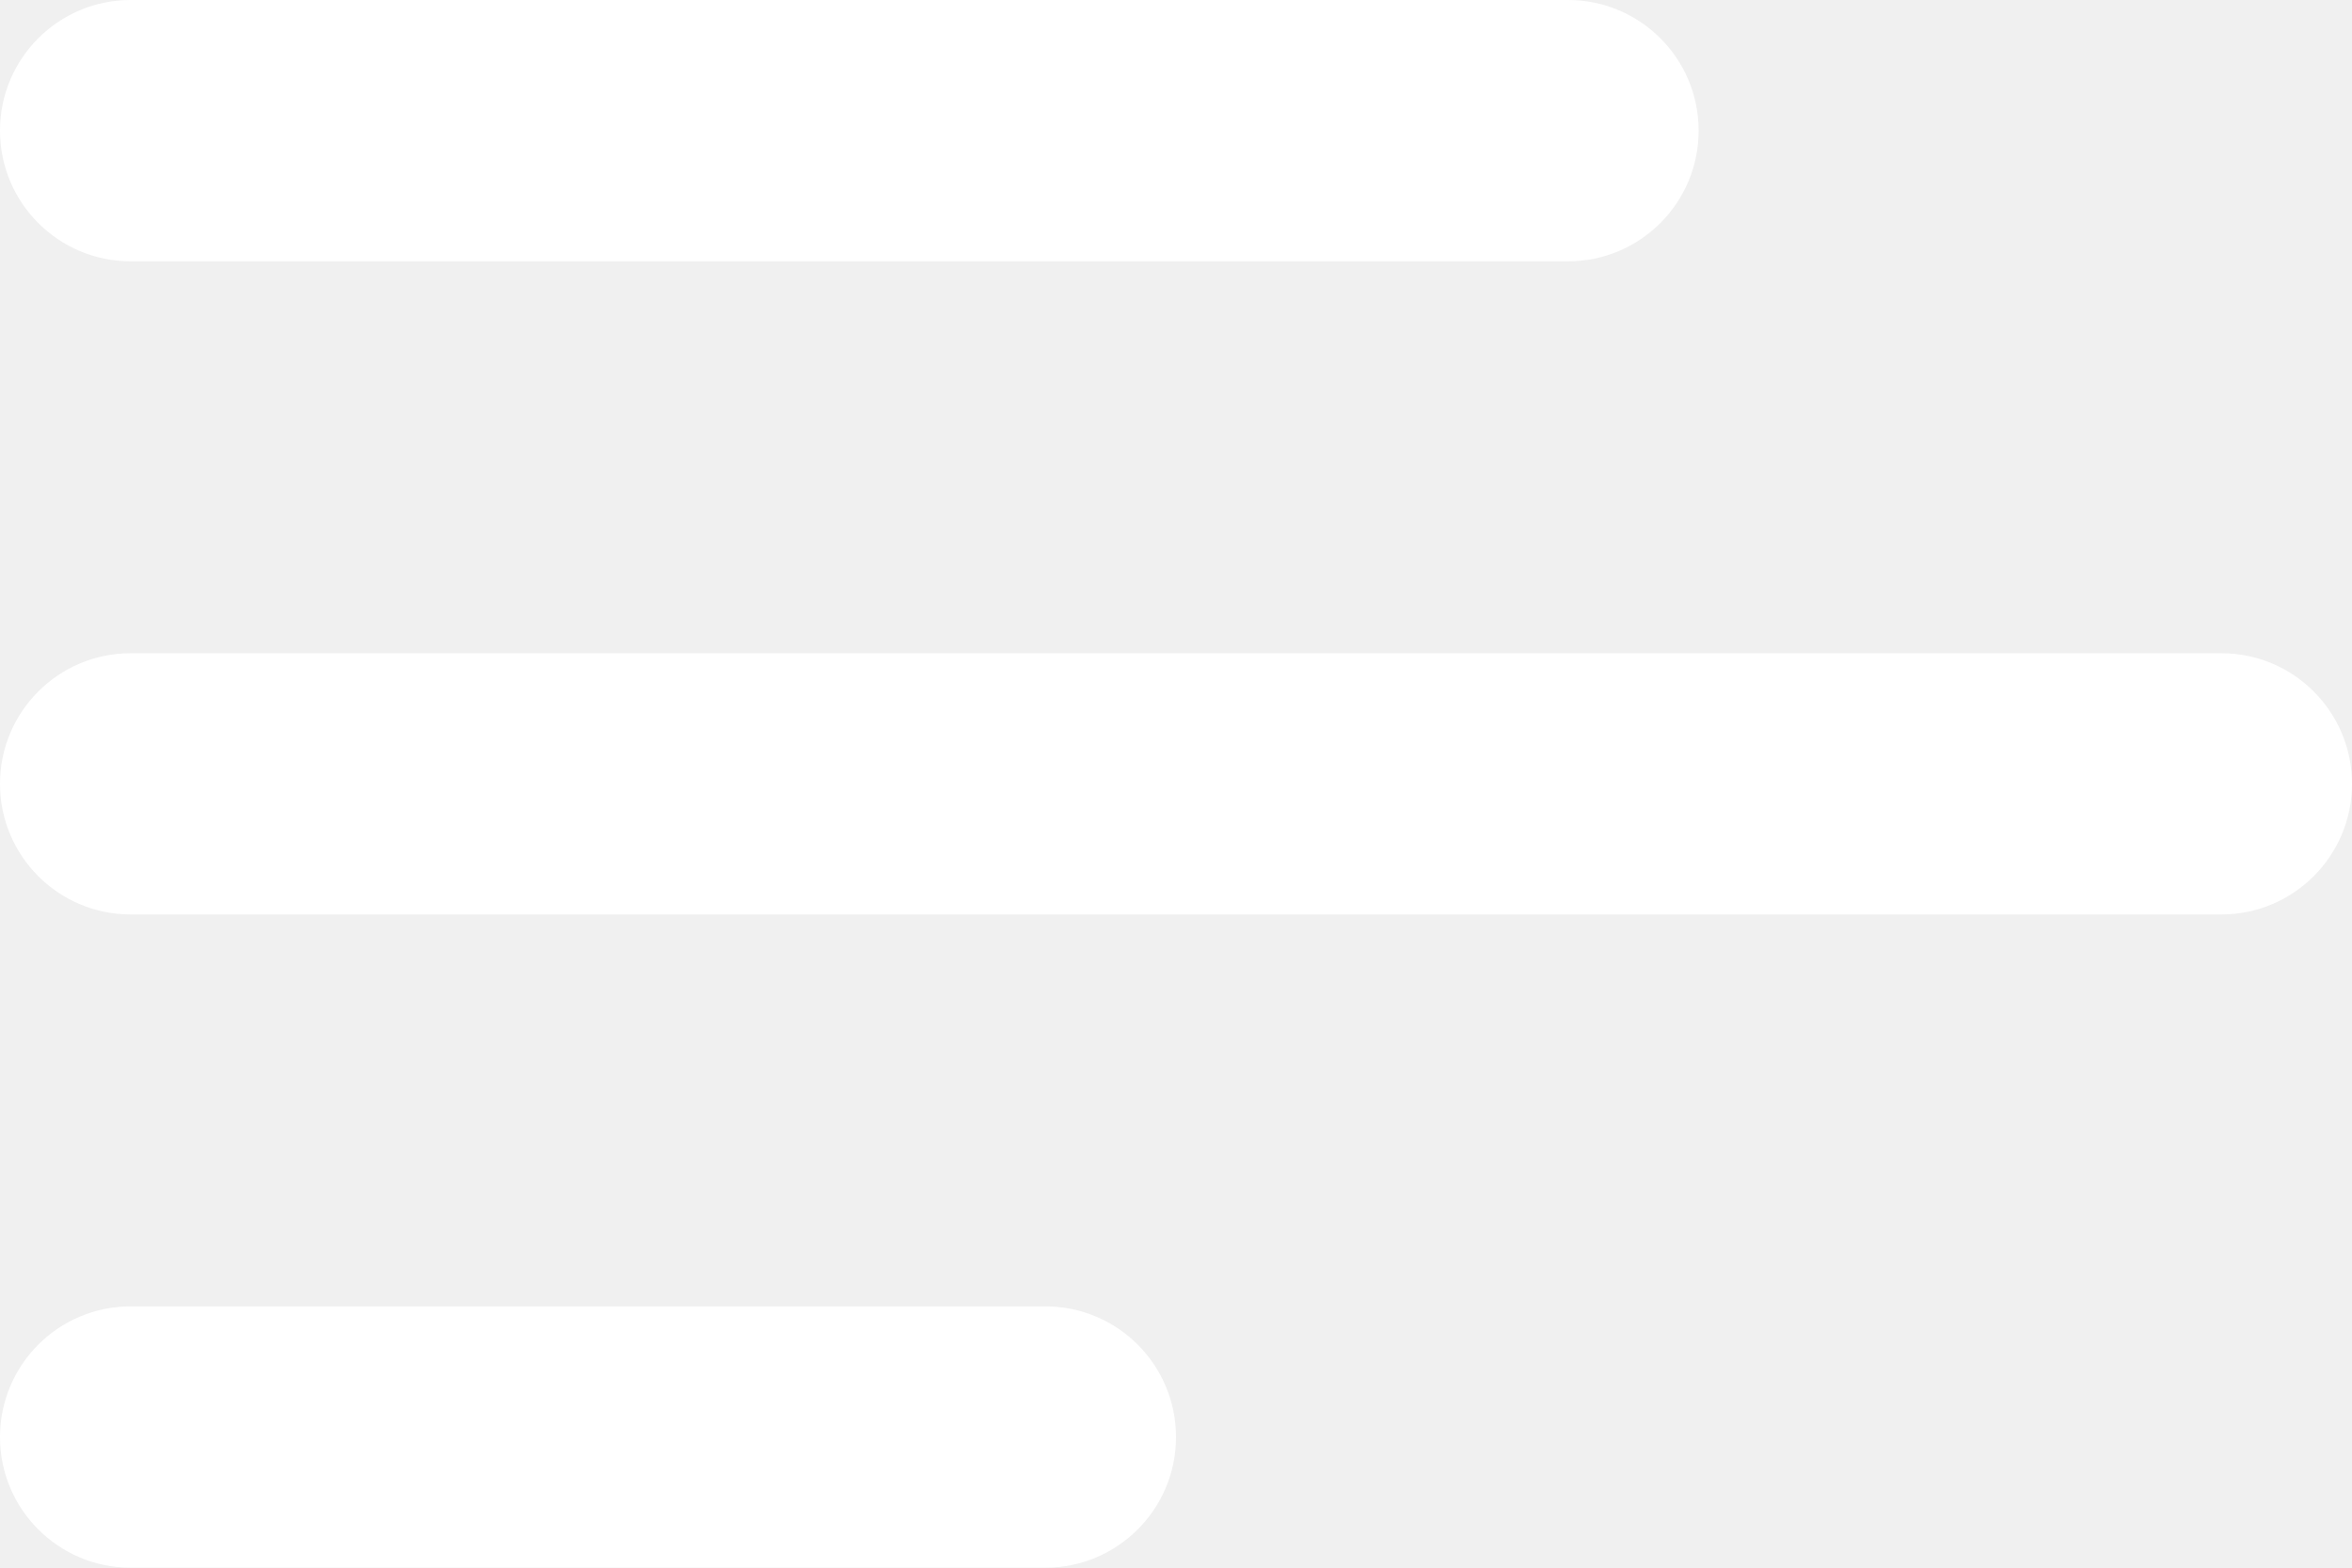
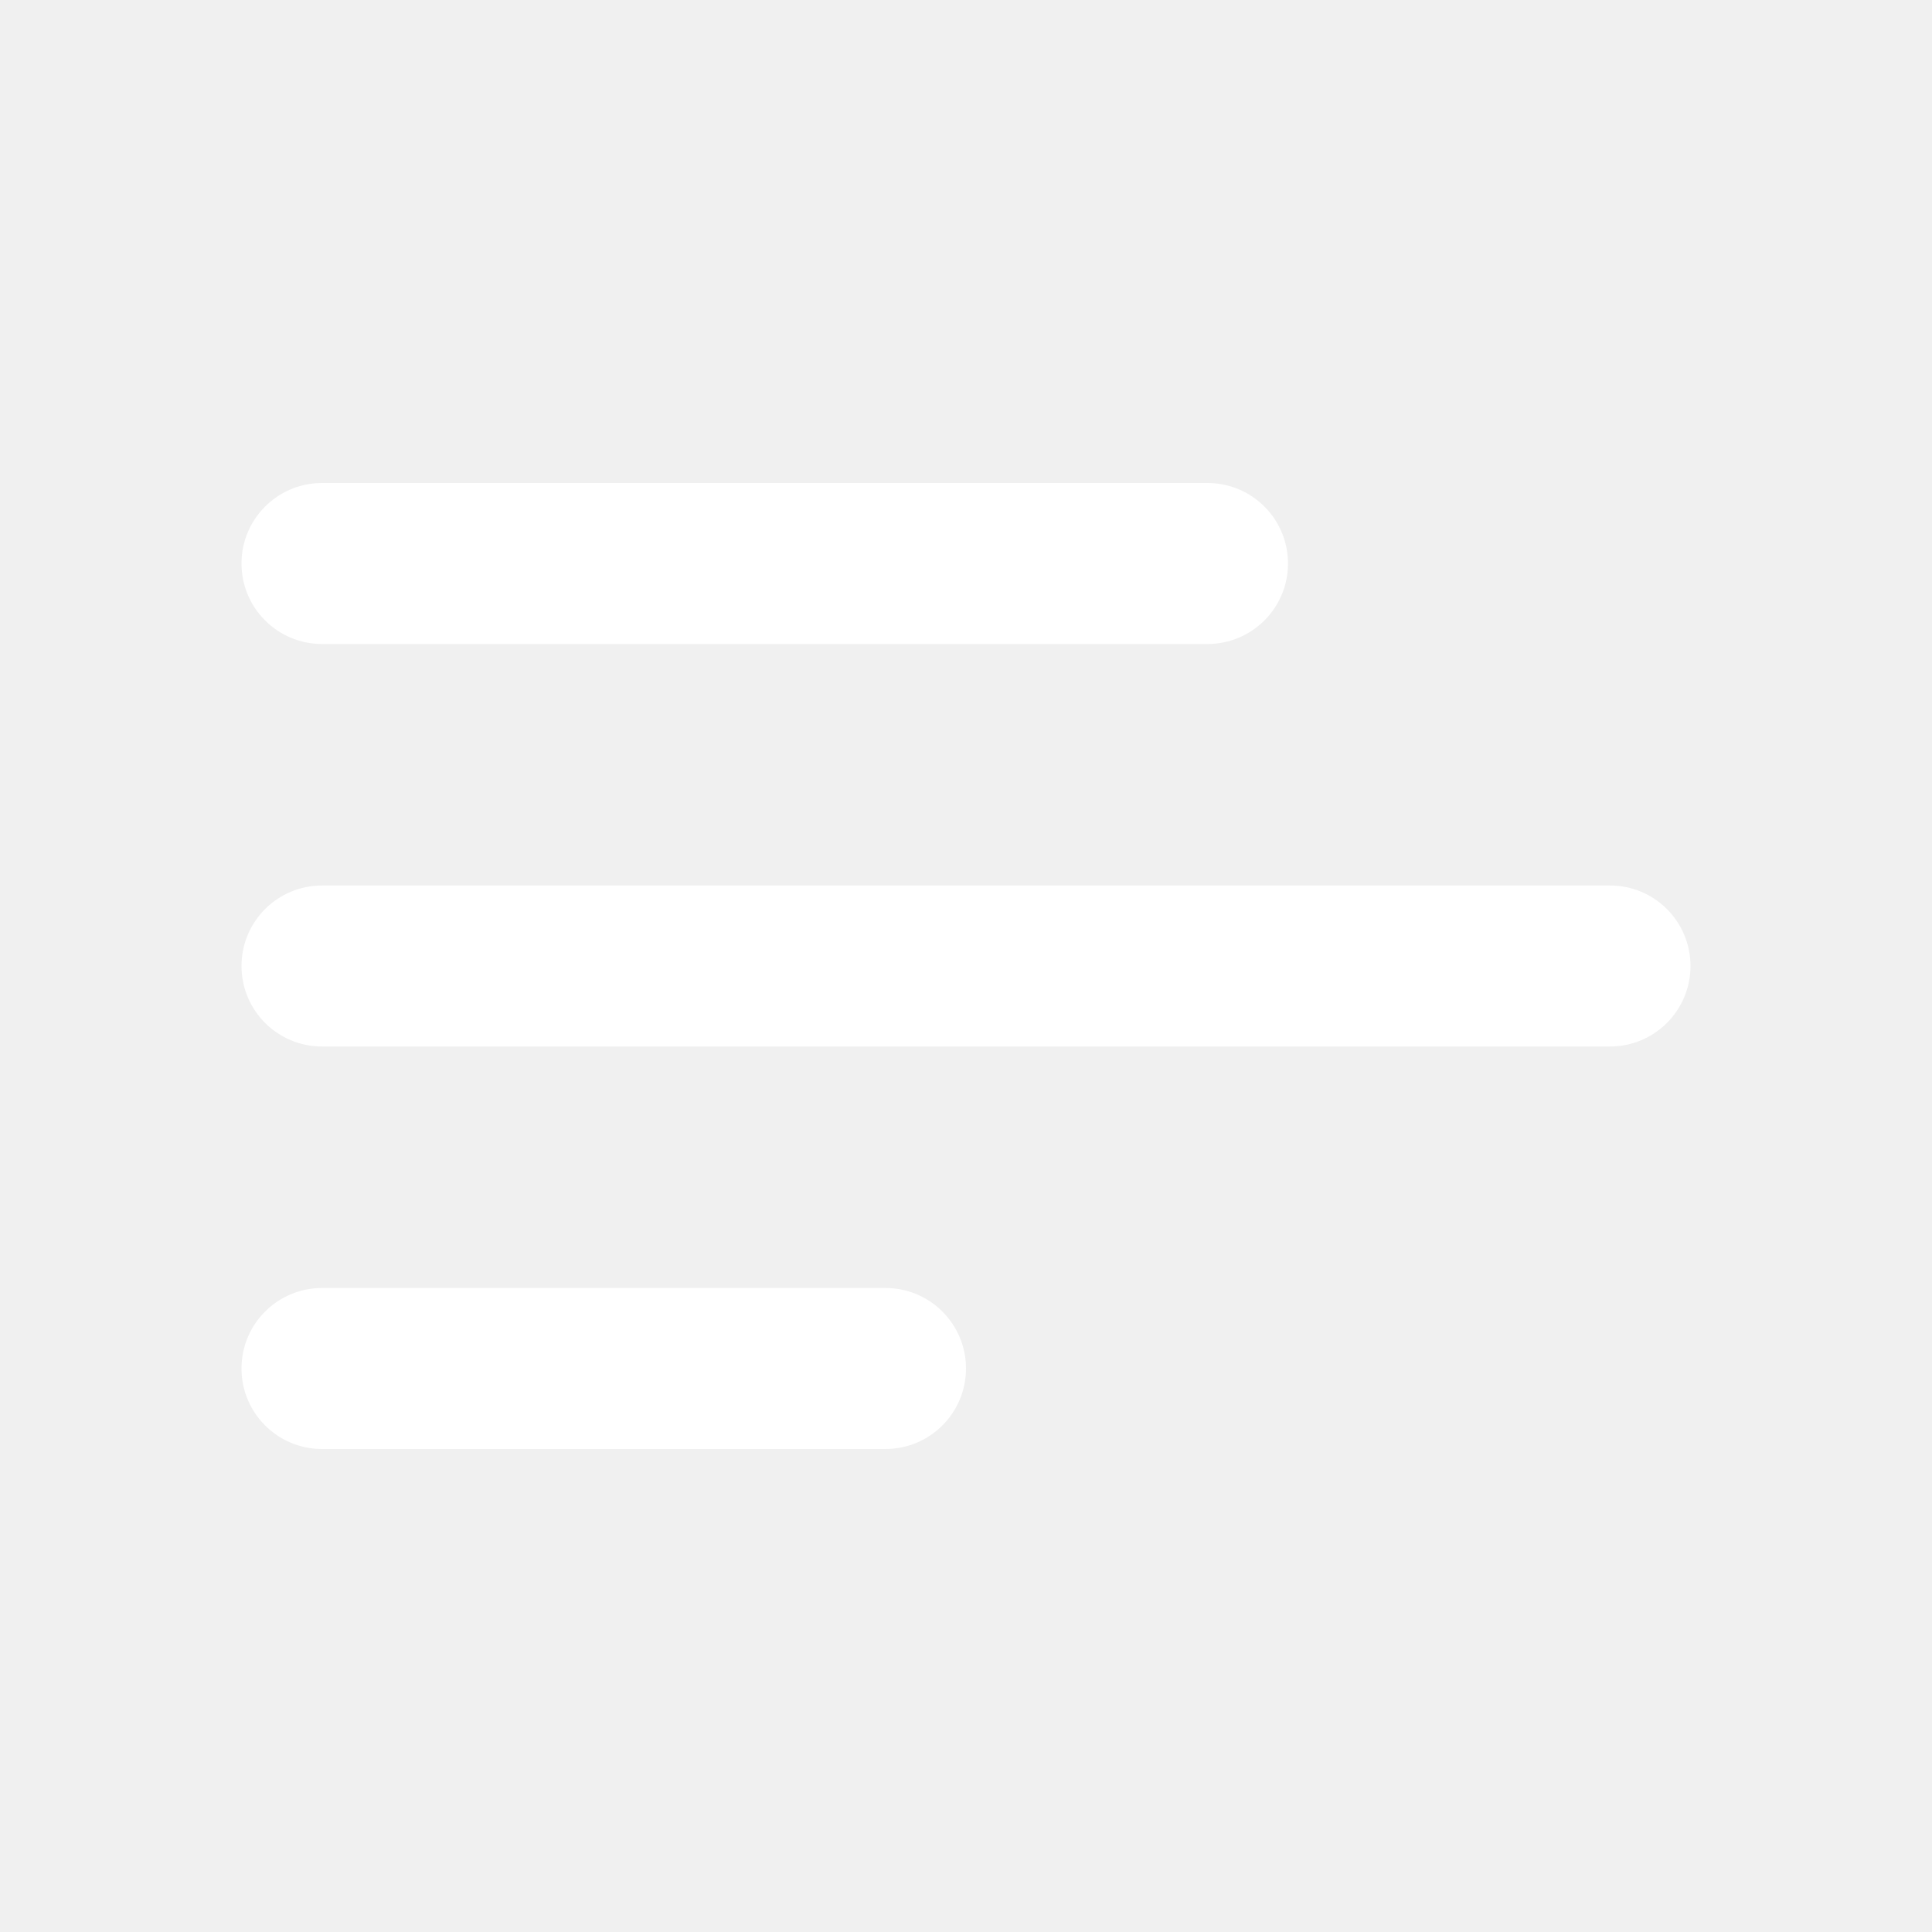
- <svg xmlns="http://www.w3.org/2000/svg" width="24" height="16" viewBox="0 0 24 16" fill="none">
-   <path d="M0 14.667C0 15.403 0.597 16 1.333 16H10.667C11.403 16 12 15.403 12 14.667C12 13.93 11.403 13.333 10.667 13.333H1.333C0.597 13.333 0 13.93 0 14.667ZM0 8C0 8.736 0.597 9.333 1.333 9.333H22.667C23.403 9.333 24 8.736 24 8C24 7.264 23.403 6.667 22.667 6.667H1.333C0.597 6.667 0 7.264 0 8ZM1.333 0C0.597 0 0 0.597 0 1.333C0 2.07 0.597 2.667 1.333 2.667H16C16.736 2.667 17.333 2.07 17.333 1.333C17.333 0.597 16.736 0 16 0H1.333Z" fill="white" />
+ <svg xmlns="http://www.w3.org/2000/svg" width="24" height="24" fill="none">
+   <path d="M3 17a1 1 0 001 1h7a1 1 0 100-2H4a1 1 0 00-1 1zm0-5a1 1 0 001 1h16a1 1 0 100-2H4a1 1 0 00-1 1zm1-6a1 1 0 000 2h11a1 1 0 100-2H4z" fill="#fff" />
</svg>
